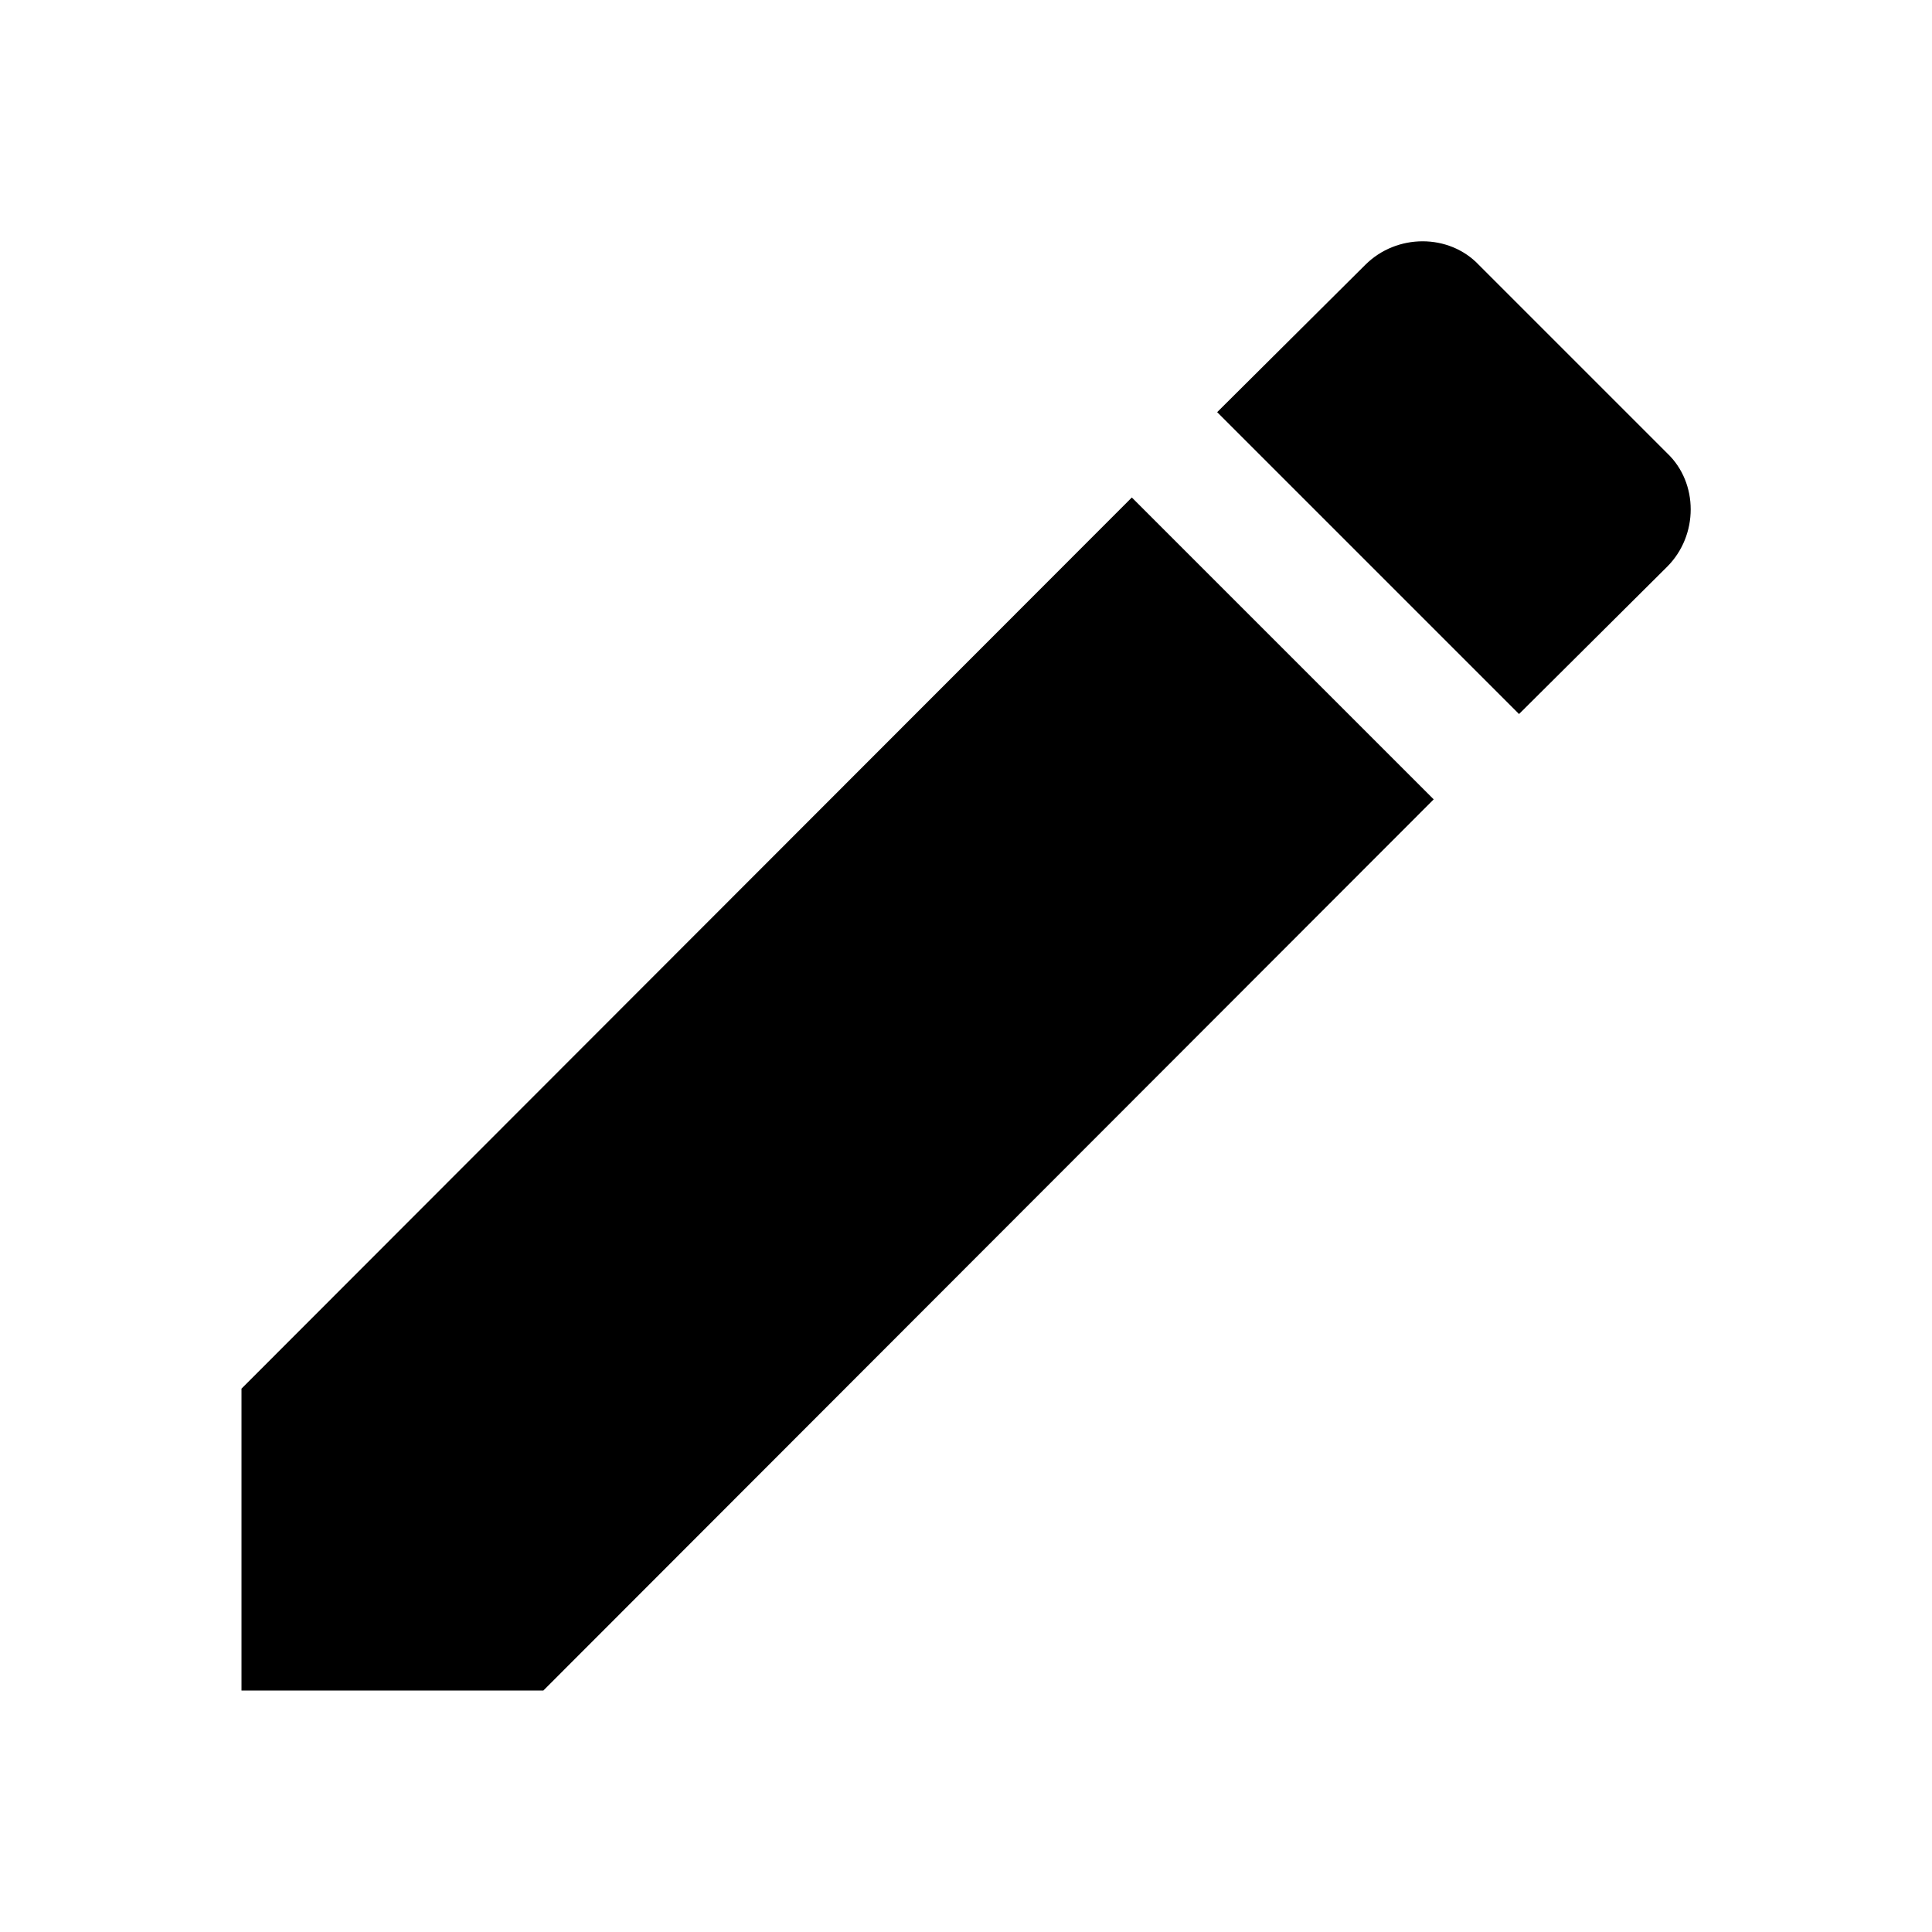
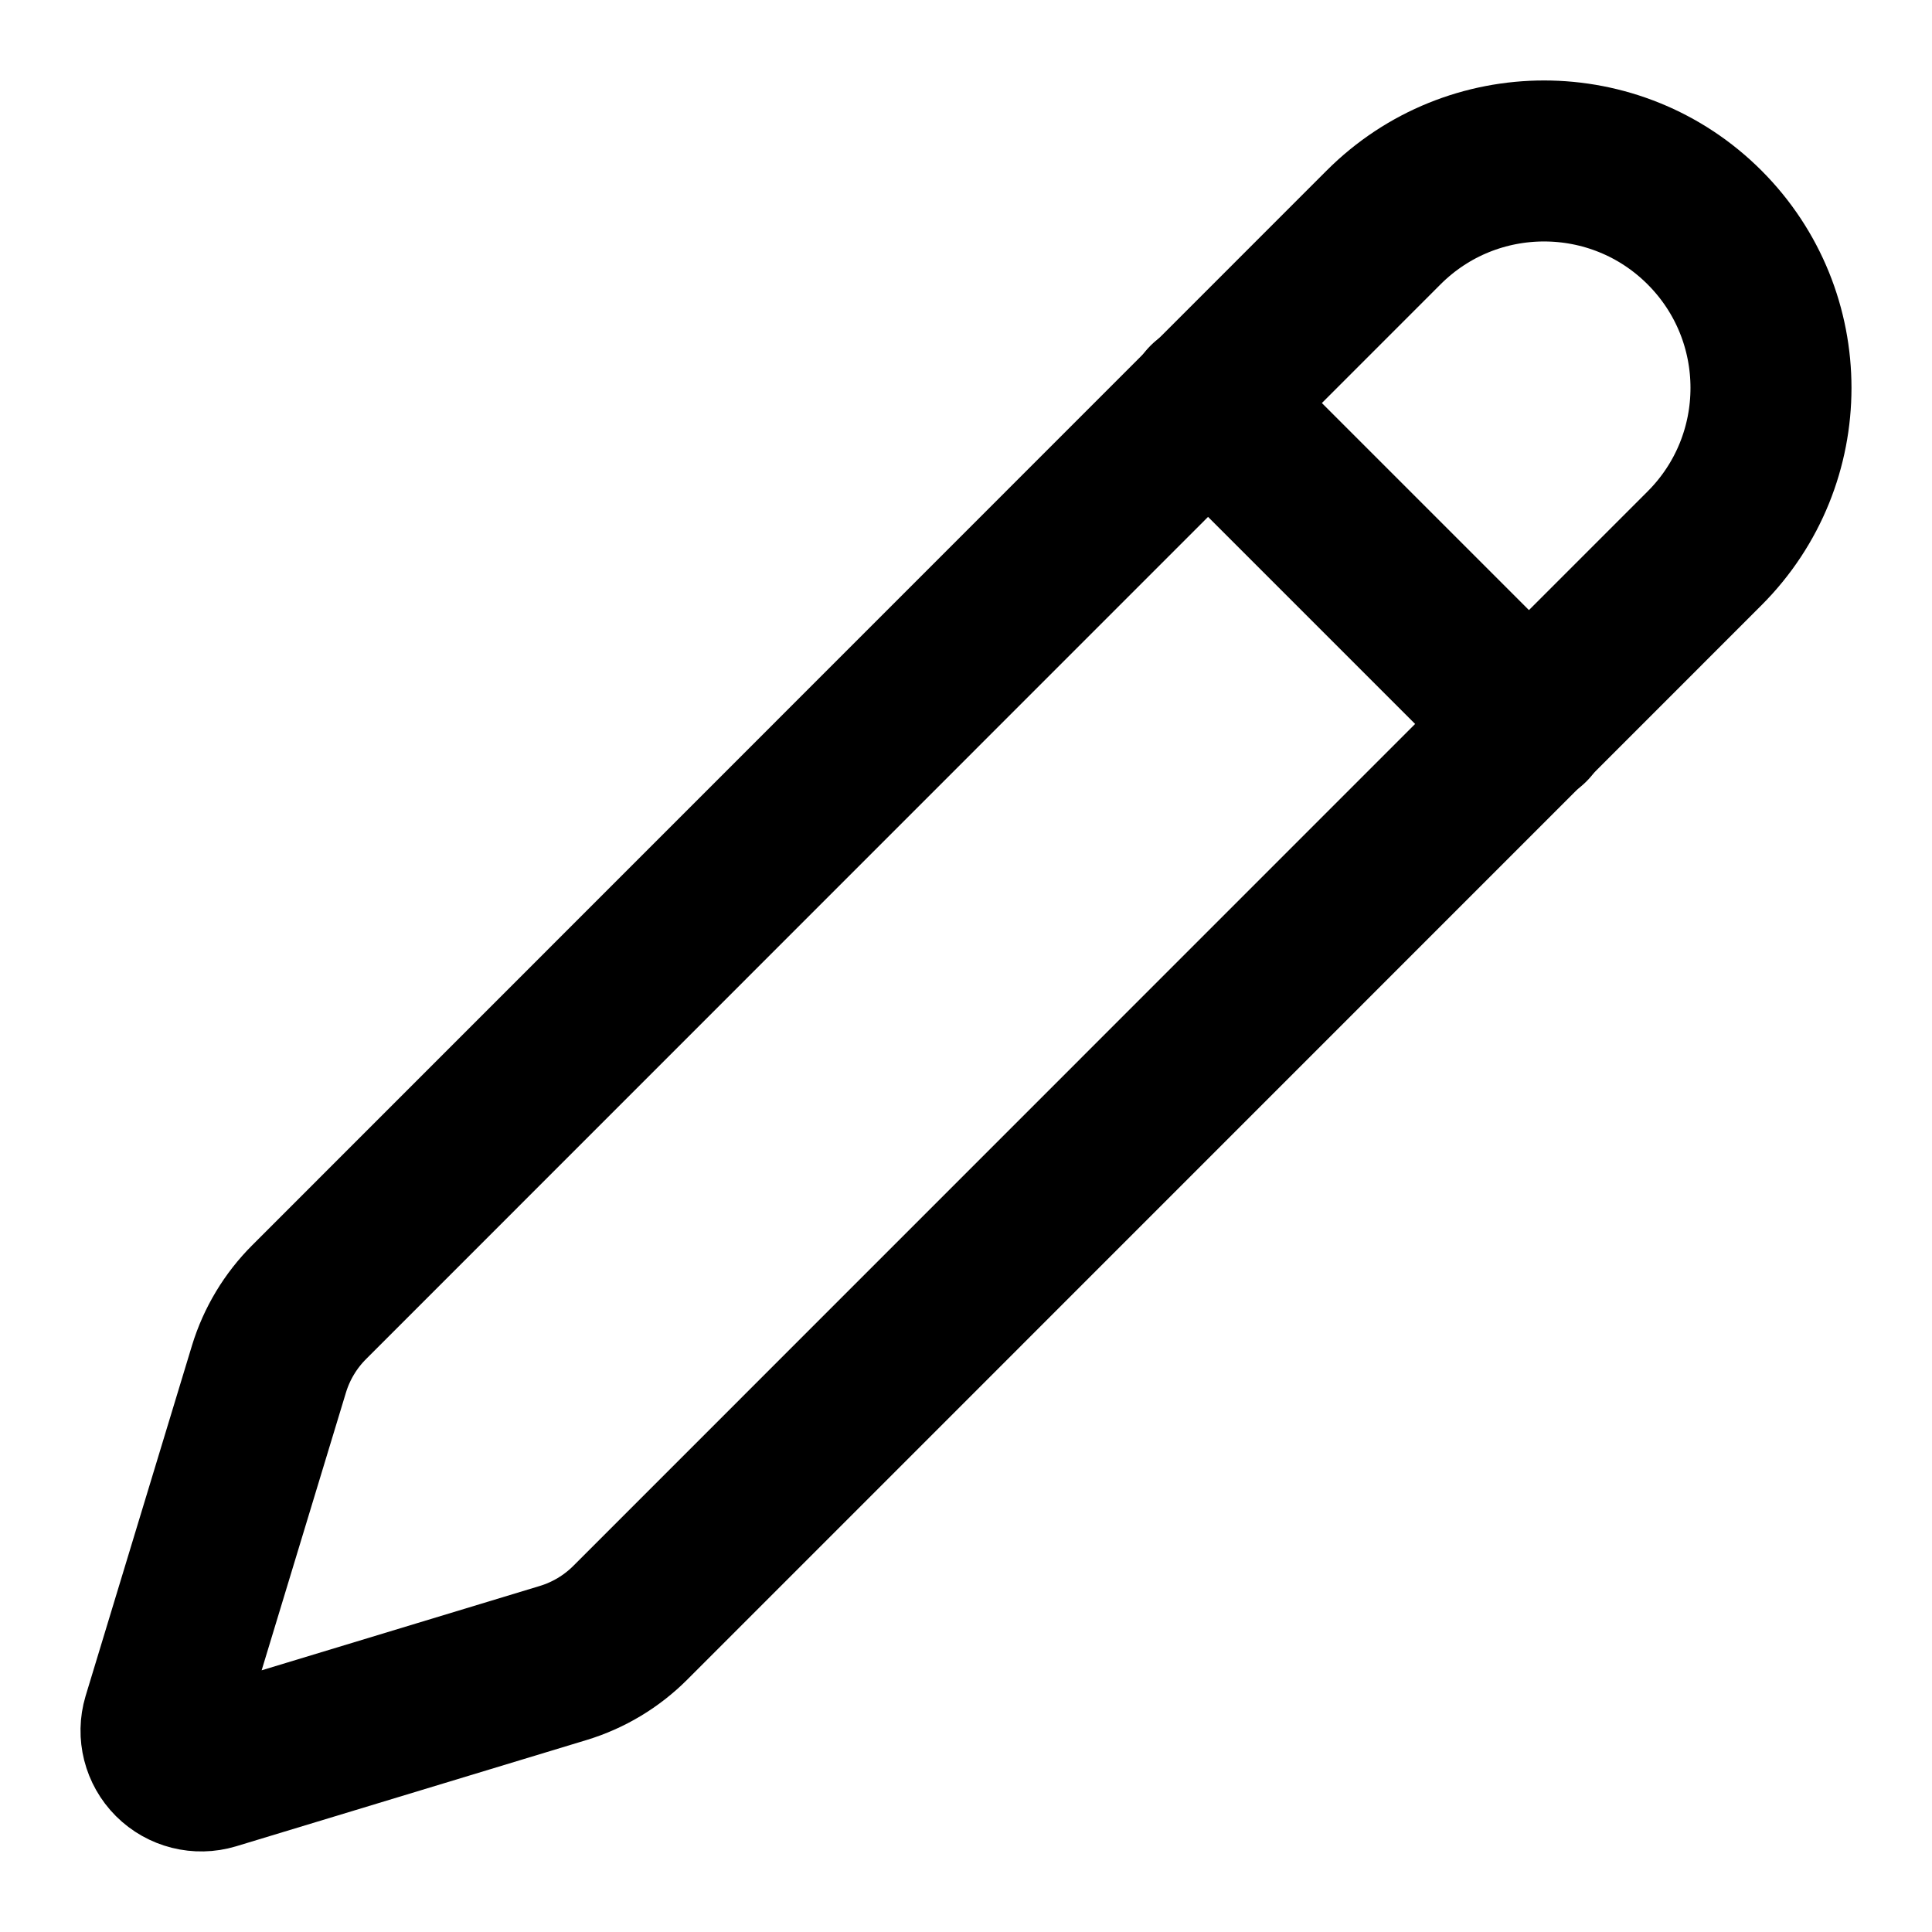
- <svg xmlns="http://www.w3.org/2000/svg" viewBox="0 0 24 24">
-   <path d="M20.71,7.04C21.1,6.65 21.1,6 20.71,5.63L18.37,3.29C18,2.9 17.35,2.9 16.96,3.29L15.12,5.12L18.87,8.87M3,17.25V21H6.75L17.81,9.93L14.06,6.18L3,17.25Z" />
+ <svg xmlns="http://www.w3.org/2000/svg" width="24" height="24" viewBox="0 0 24 24" fill="none" stroke="currentColor" stroke-width="2" stroke-linecap="round" stroke-linejoin="round">
+   <path d="M21.174 6.812a1 1 0 0 0-3.986-3.987L3.842 16.174a2 2 0 0 0-.5.83l-1.321 4.352a.5.5 0 0 0 .623.622l4.353-1.32a2 2 0 0 0 .83-.497z" />
+   <path d="m15 5 4 4" />
</svg>
